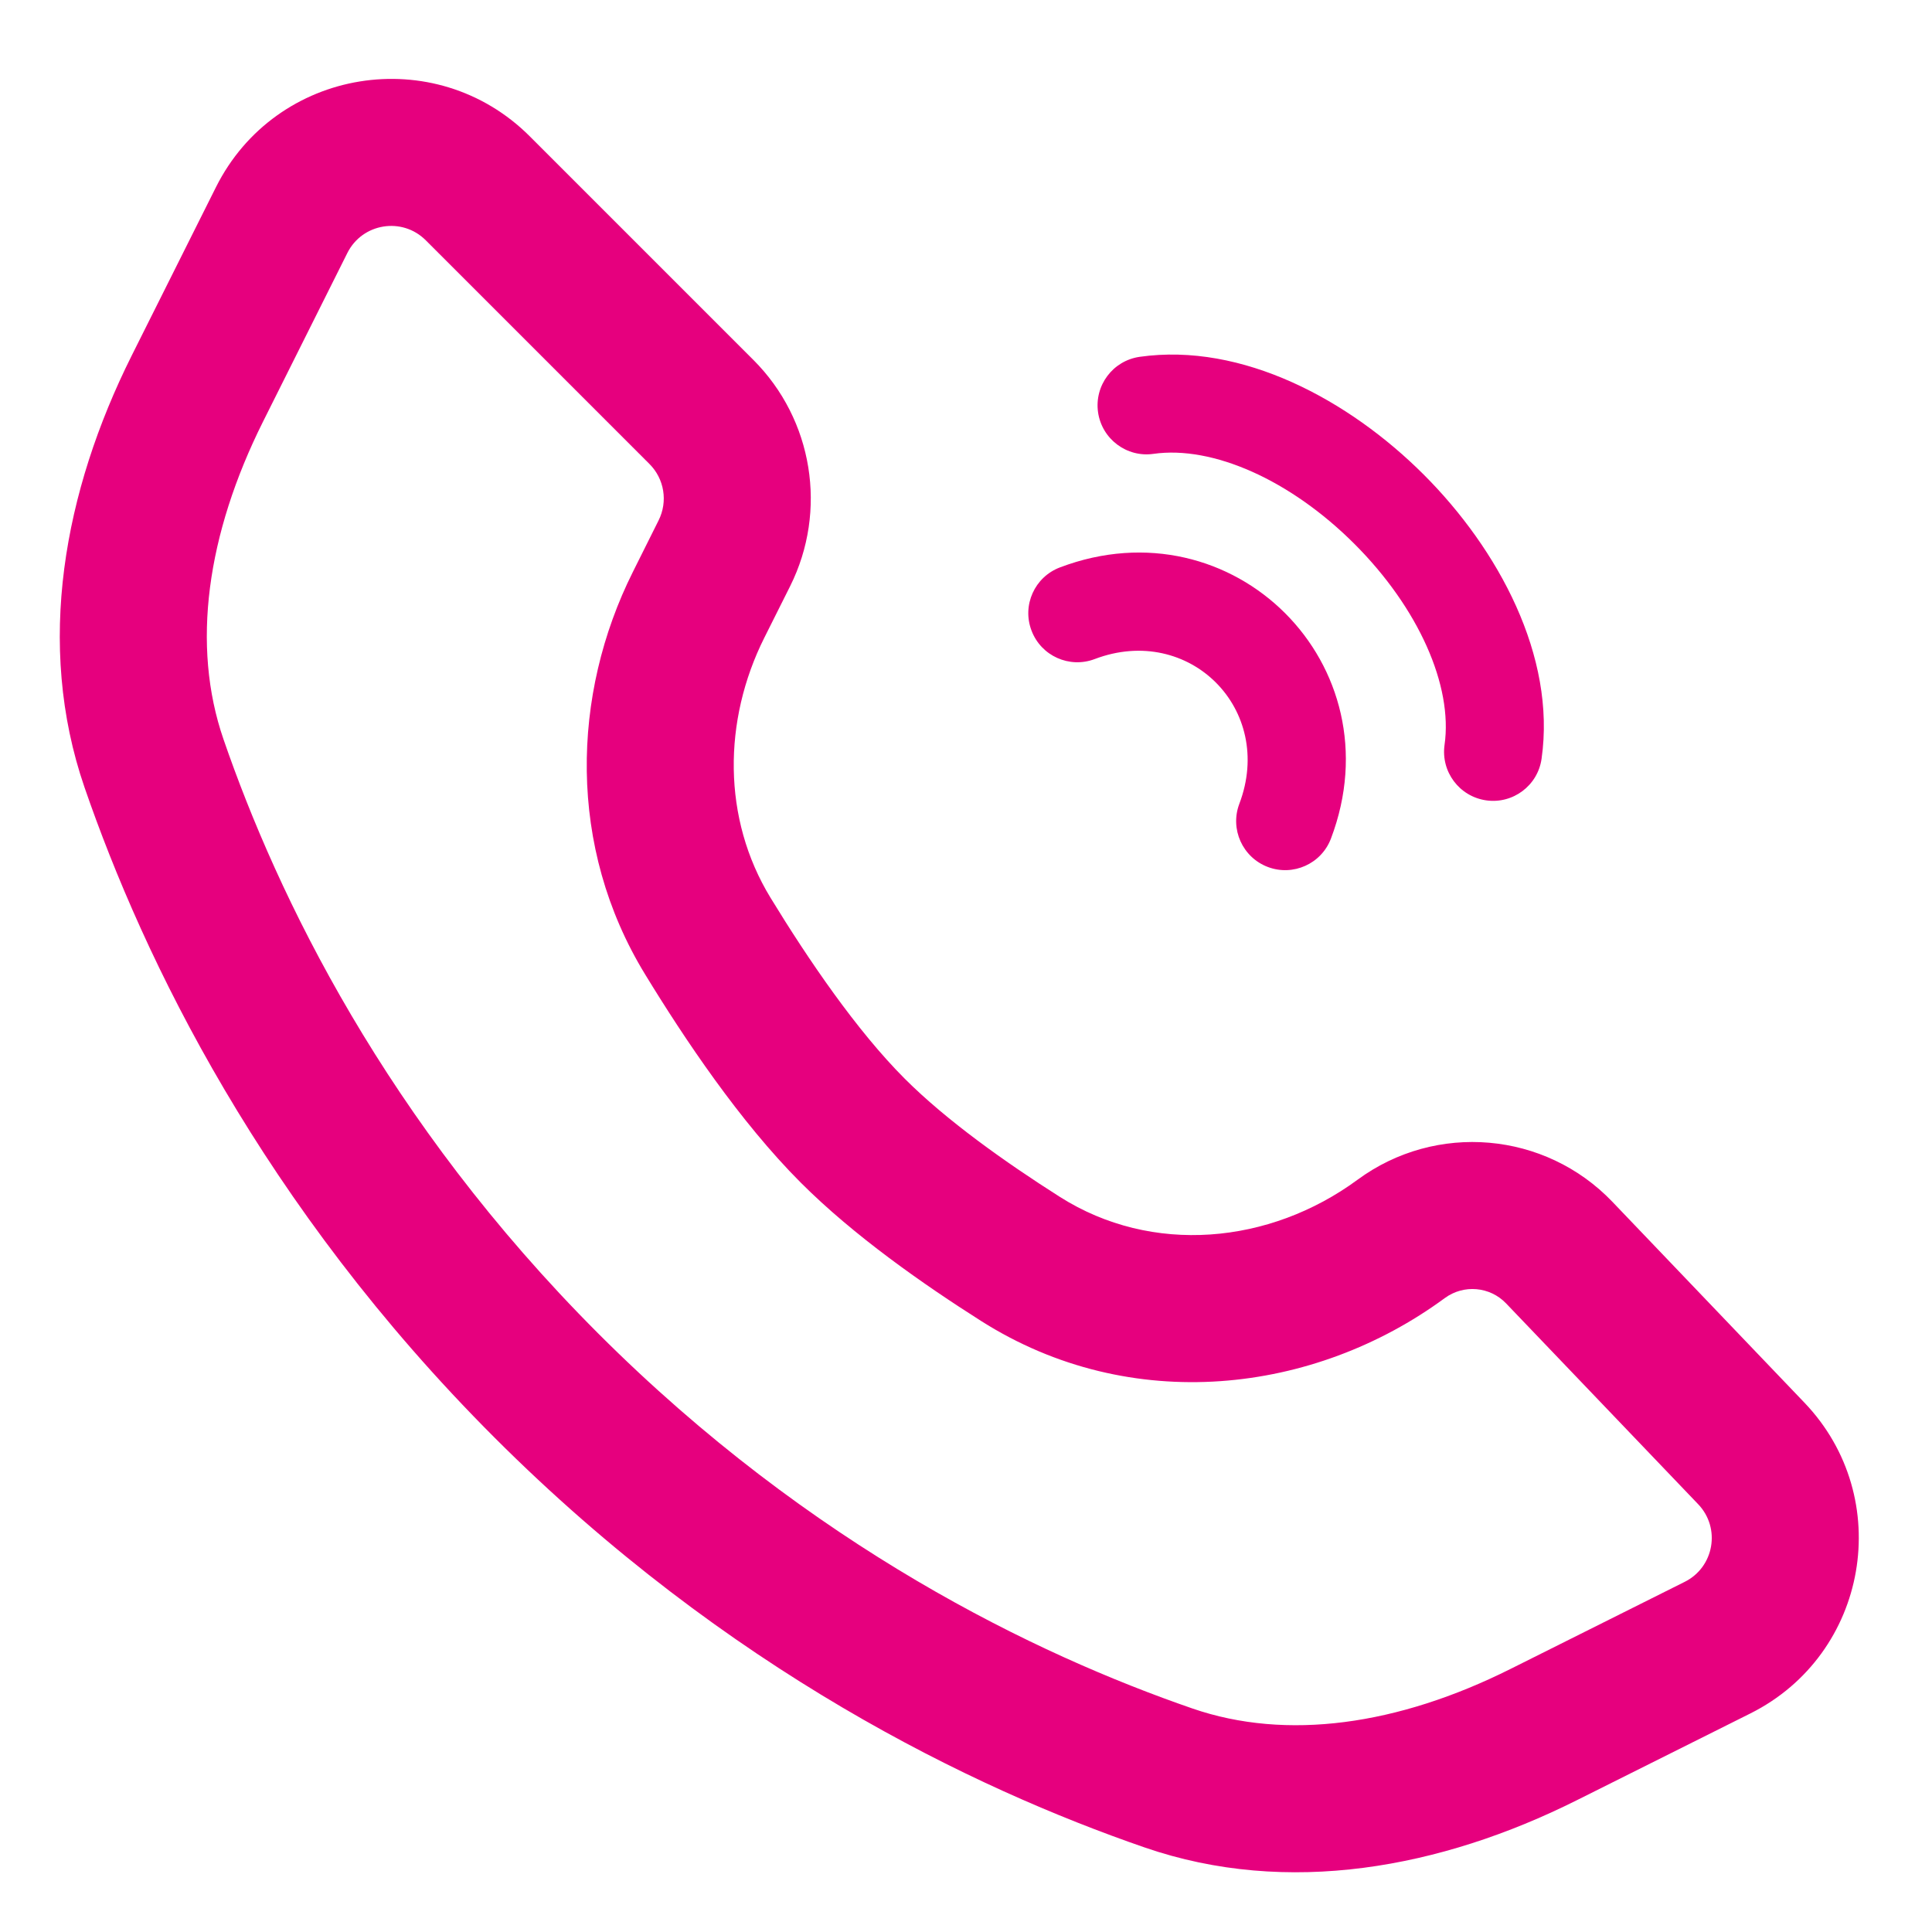
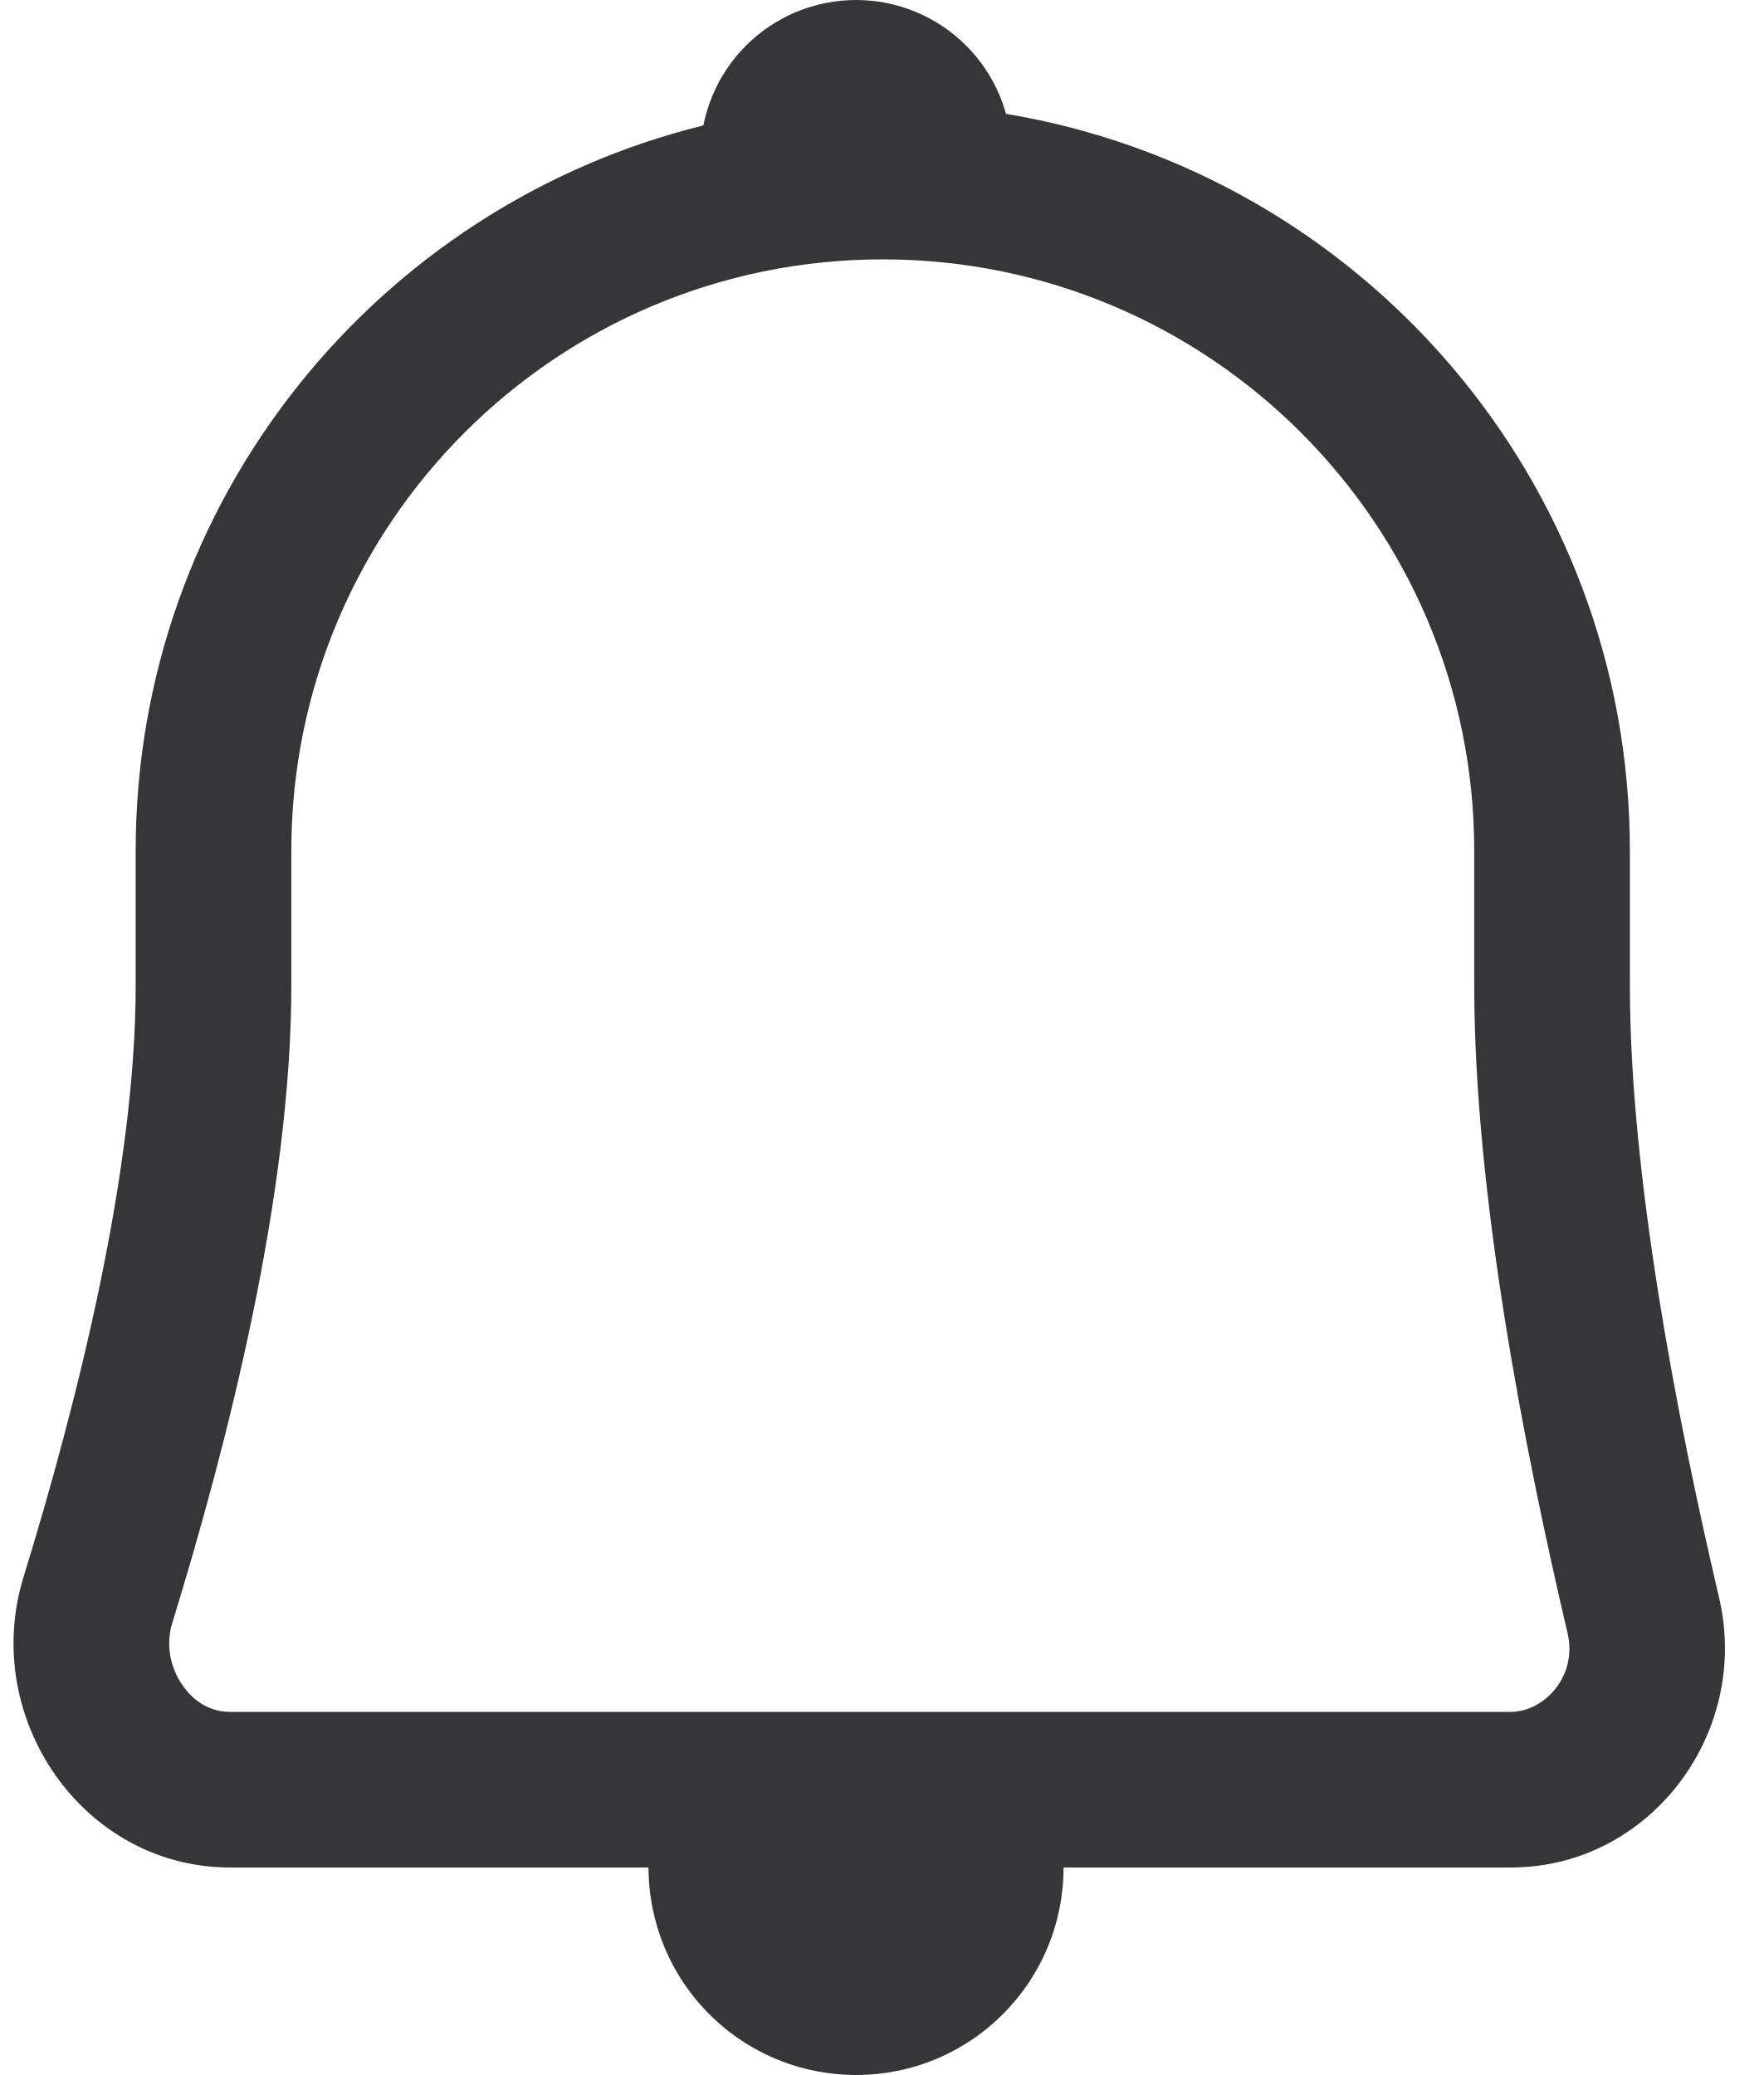
- <svg xmlns="http://www.w3.org/2000/svg" width="23" height="23" viewBox="0 0 23 23" fill="none">
-   <path fill-rule="evenodd" clip-rule="evenodd" d="M2.57 2.23L1.567 4.235C0.762 5.846 0.42 7.67 1.006 9.373C1.711 11.418 3.121 14.348 5.887 17.114C8.653 19.88 11.583 21.289 13.628 21.994C15.33 22.581 17.155 22.239 18.766 21.434L20.838 20.398C22.243 19.695 22.567 17.833 21.481 16.698L19.195 14.307C18.394 13.47 17.096 13.357 16.162 14.044C15.115 14.814 13.715 14.945 12.618 14.249C11.963 13.833 11.266 13.337 10.772 12.843C10.198 12.269 9.622 11.423 9.172 10.686C8.598 9.745 8.606 8.578 9.099 7.592L9.406 6.979C9.855 6.08 9.679 4.995 8.969 4.285L6.307 1.623C5.18 0.497 3.282 0.805 2.57 2.23ZM4.135 3.012L3.132 5.018C2.461 6.361 2.275 7.684 2.661 8.802C3.301 10.659 4.588 13.34 7.124 15.877C9.66 18.413 12.342 19.7 14.198 20.34C15.316 20.725 16.64 20.54 17.983 19.868L20.055 18.832C20.407 18.657 20.488 18.191 20.216 17.907L17.93 15.517C17.737 15.315 17.424 15.288 17.199 15.454C15.649 16.594 13.465 16.859 11.68 15.726C10.993 15.29 10.166 14.712 9.534 14.08C8.808 13.354 8.144 12.36 7.679 11.598C6.753 10.082 6.804 8.269 7.534 6.809L7.84 6.196C7.953 5.971 7.909 5.7 7.731 5.523L5.069 2.861C4.788 2.579 4.313 2.656 4.135 3.012Z" fill="#E6007E" />
-   <path d="M16.125 6.476C15.362 5.713 14.436 5.303 13.732 5.403C13.414 5.449 13.118 5.227 13.072 4.908C13.027 4.589 13.248 4.294 13.567 4.248C14.789 4.074 16.062 4.763 16.95 5.651C17.837 6.538 18.527 7.812 18.352 9.033C18.307 9.352 18.011 9.574 17.692 9.528C17.373 9.482 17.152 9.187 17.197 8.868C17.298 8.164 16.887 7.238 16.125 6.476Z" fill="#E6007E" />
-   <path d="M13.032 7.846C14.156 7.419 15.181 8.444 14.754 9.569C14.64 9.87 14.792 10.207 15.093 10.321C15.394 10.435 15.731 10.284 15.845 9.982C16.628 7.917 14.683 5.972 12.618 6.755C12.317 6.869 12.165 7.206 12.28 7.507C12.394 7.809 12.731 7.96 13.032 7.846Z" fill="#E6007E" />
+ <svg xmlns="http://www.w3.org/2000/svg" width="34" height="40" viewBox="0 0 34 40" fill="none">
+   <path fill-rule="evenodd" clip-rule="evenodd" d="M13.557 2.418C7.274 3.966 2.615 9.64 2.615 16.401V19C2.615 22.53 1.515 26.953 0.453 30.402C-0.381 33.113 1.597 36 4.433 36H12.5C12.5 36.525 12.604 37.045 12.805 37.531C13.006 38.016 13.3 38.457 13.672 38.828C14.043 39.2 14.484 39.495 14.97 39.696C15.455 39.897 15.975 40 16.5 40C17.026 40 17.546 39.897 18.031 39.696C18.516 39.495 18.957 39.2 19.329 38.828C19.7 38.457 19.995 38.016 20.196 37.531C20.397 37.045 20.5 36.525 20.5 36H29.119C31.8 36 33.747 33.408 33.134 30.798C32.309 27.28 31.415 22.632 31.415 19V16.401C31.415 9.257 26.213 3.328 19.39 2.195C19.358 2.079 19.318 1.964 19.272 1.852C19.121 1.488 18.9 1.157 18.622 0.879C18.343 0.6 18.012 0.379 17.648 0.228C17.284 0.078 16.894 0 16.5 0C16.106 0 15.716 0.078 15.352 0.228C14.988 0.379 14.658 0.6 14.379 0.879C14.1 1.157 13.879 1.488 13.729 1.852C13.653 2.035 13.595 2.224 13.557 2.418ZM5.615 16.401V19C5.615 23.008 4.395 27.795 3.321 31.285C3.194 31.695 3.274 32.14 3.522 32.493C3.763 32.837 4.089 33 4.433 33H29.119C29.757 33 30.41 32.319 30.214 31.483C29.381 27.938 28.415 23.002 28.415 19V16.401C28.415 10.104 23.31 5 17.015 5C10.719 5 5.615 10.104 5.615 16.401Z" fill="#363538" />
</svg>
